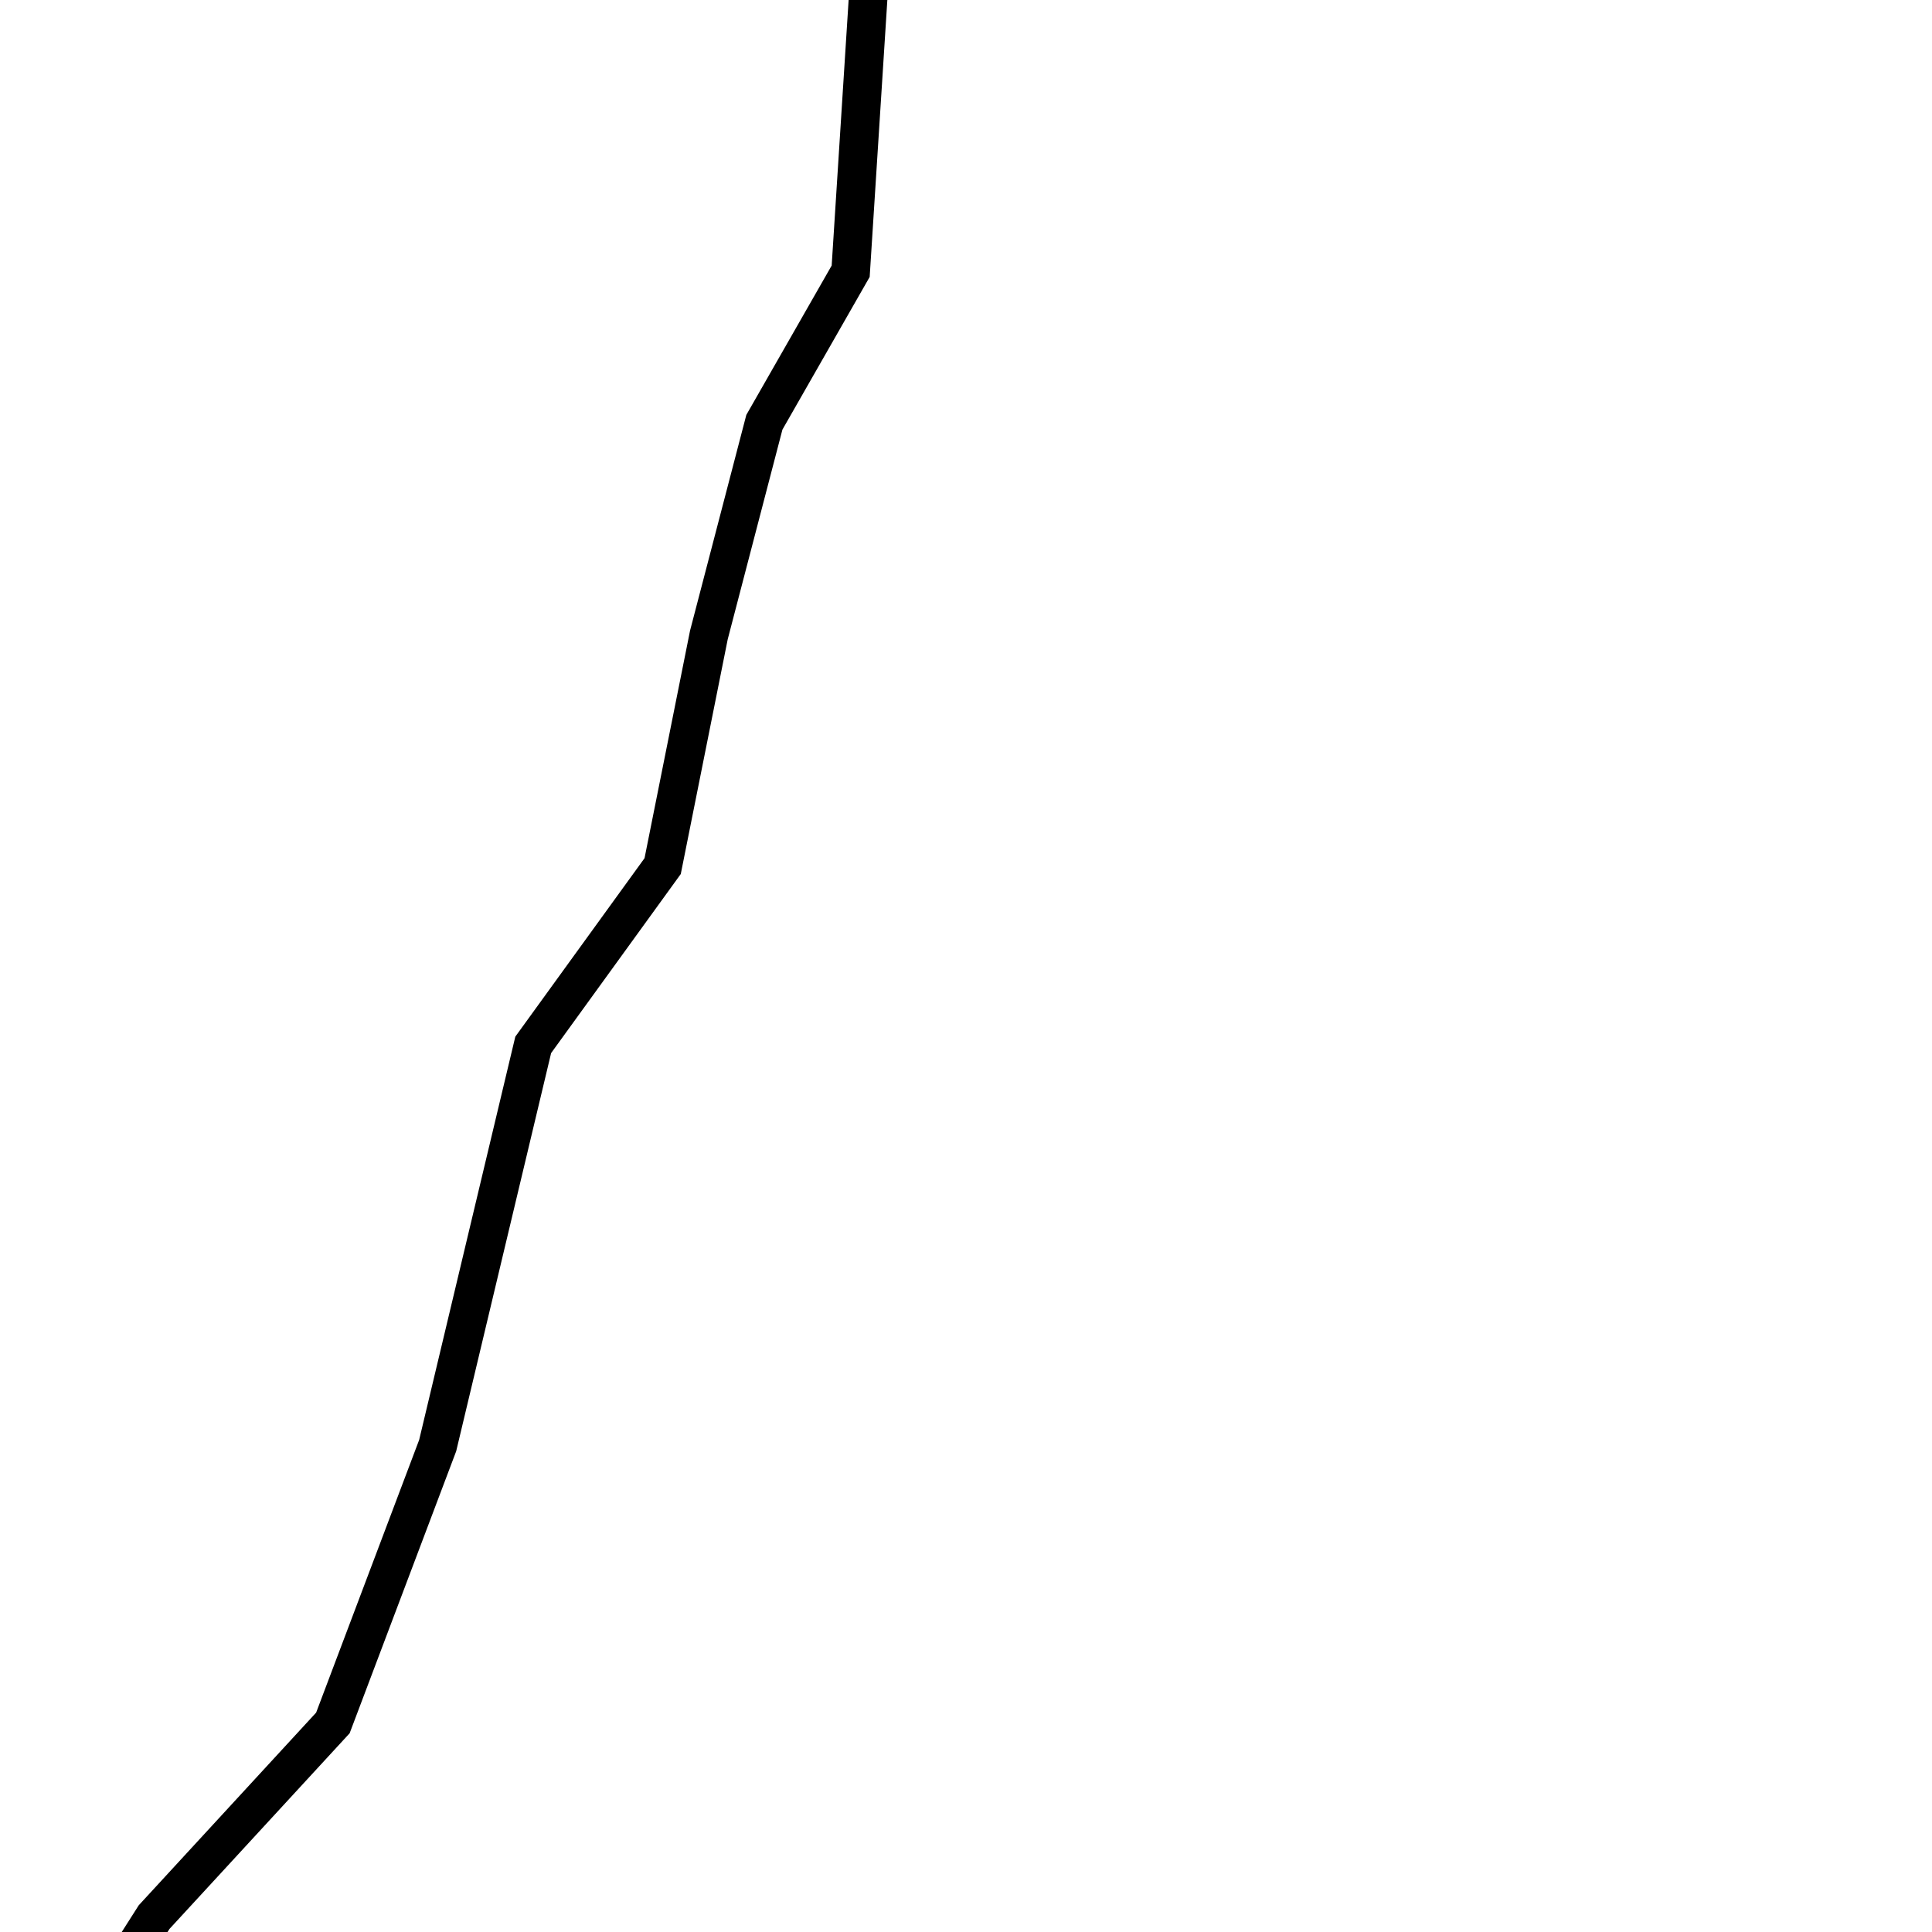
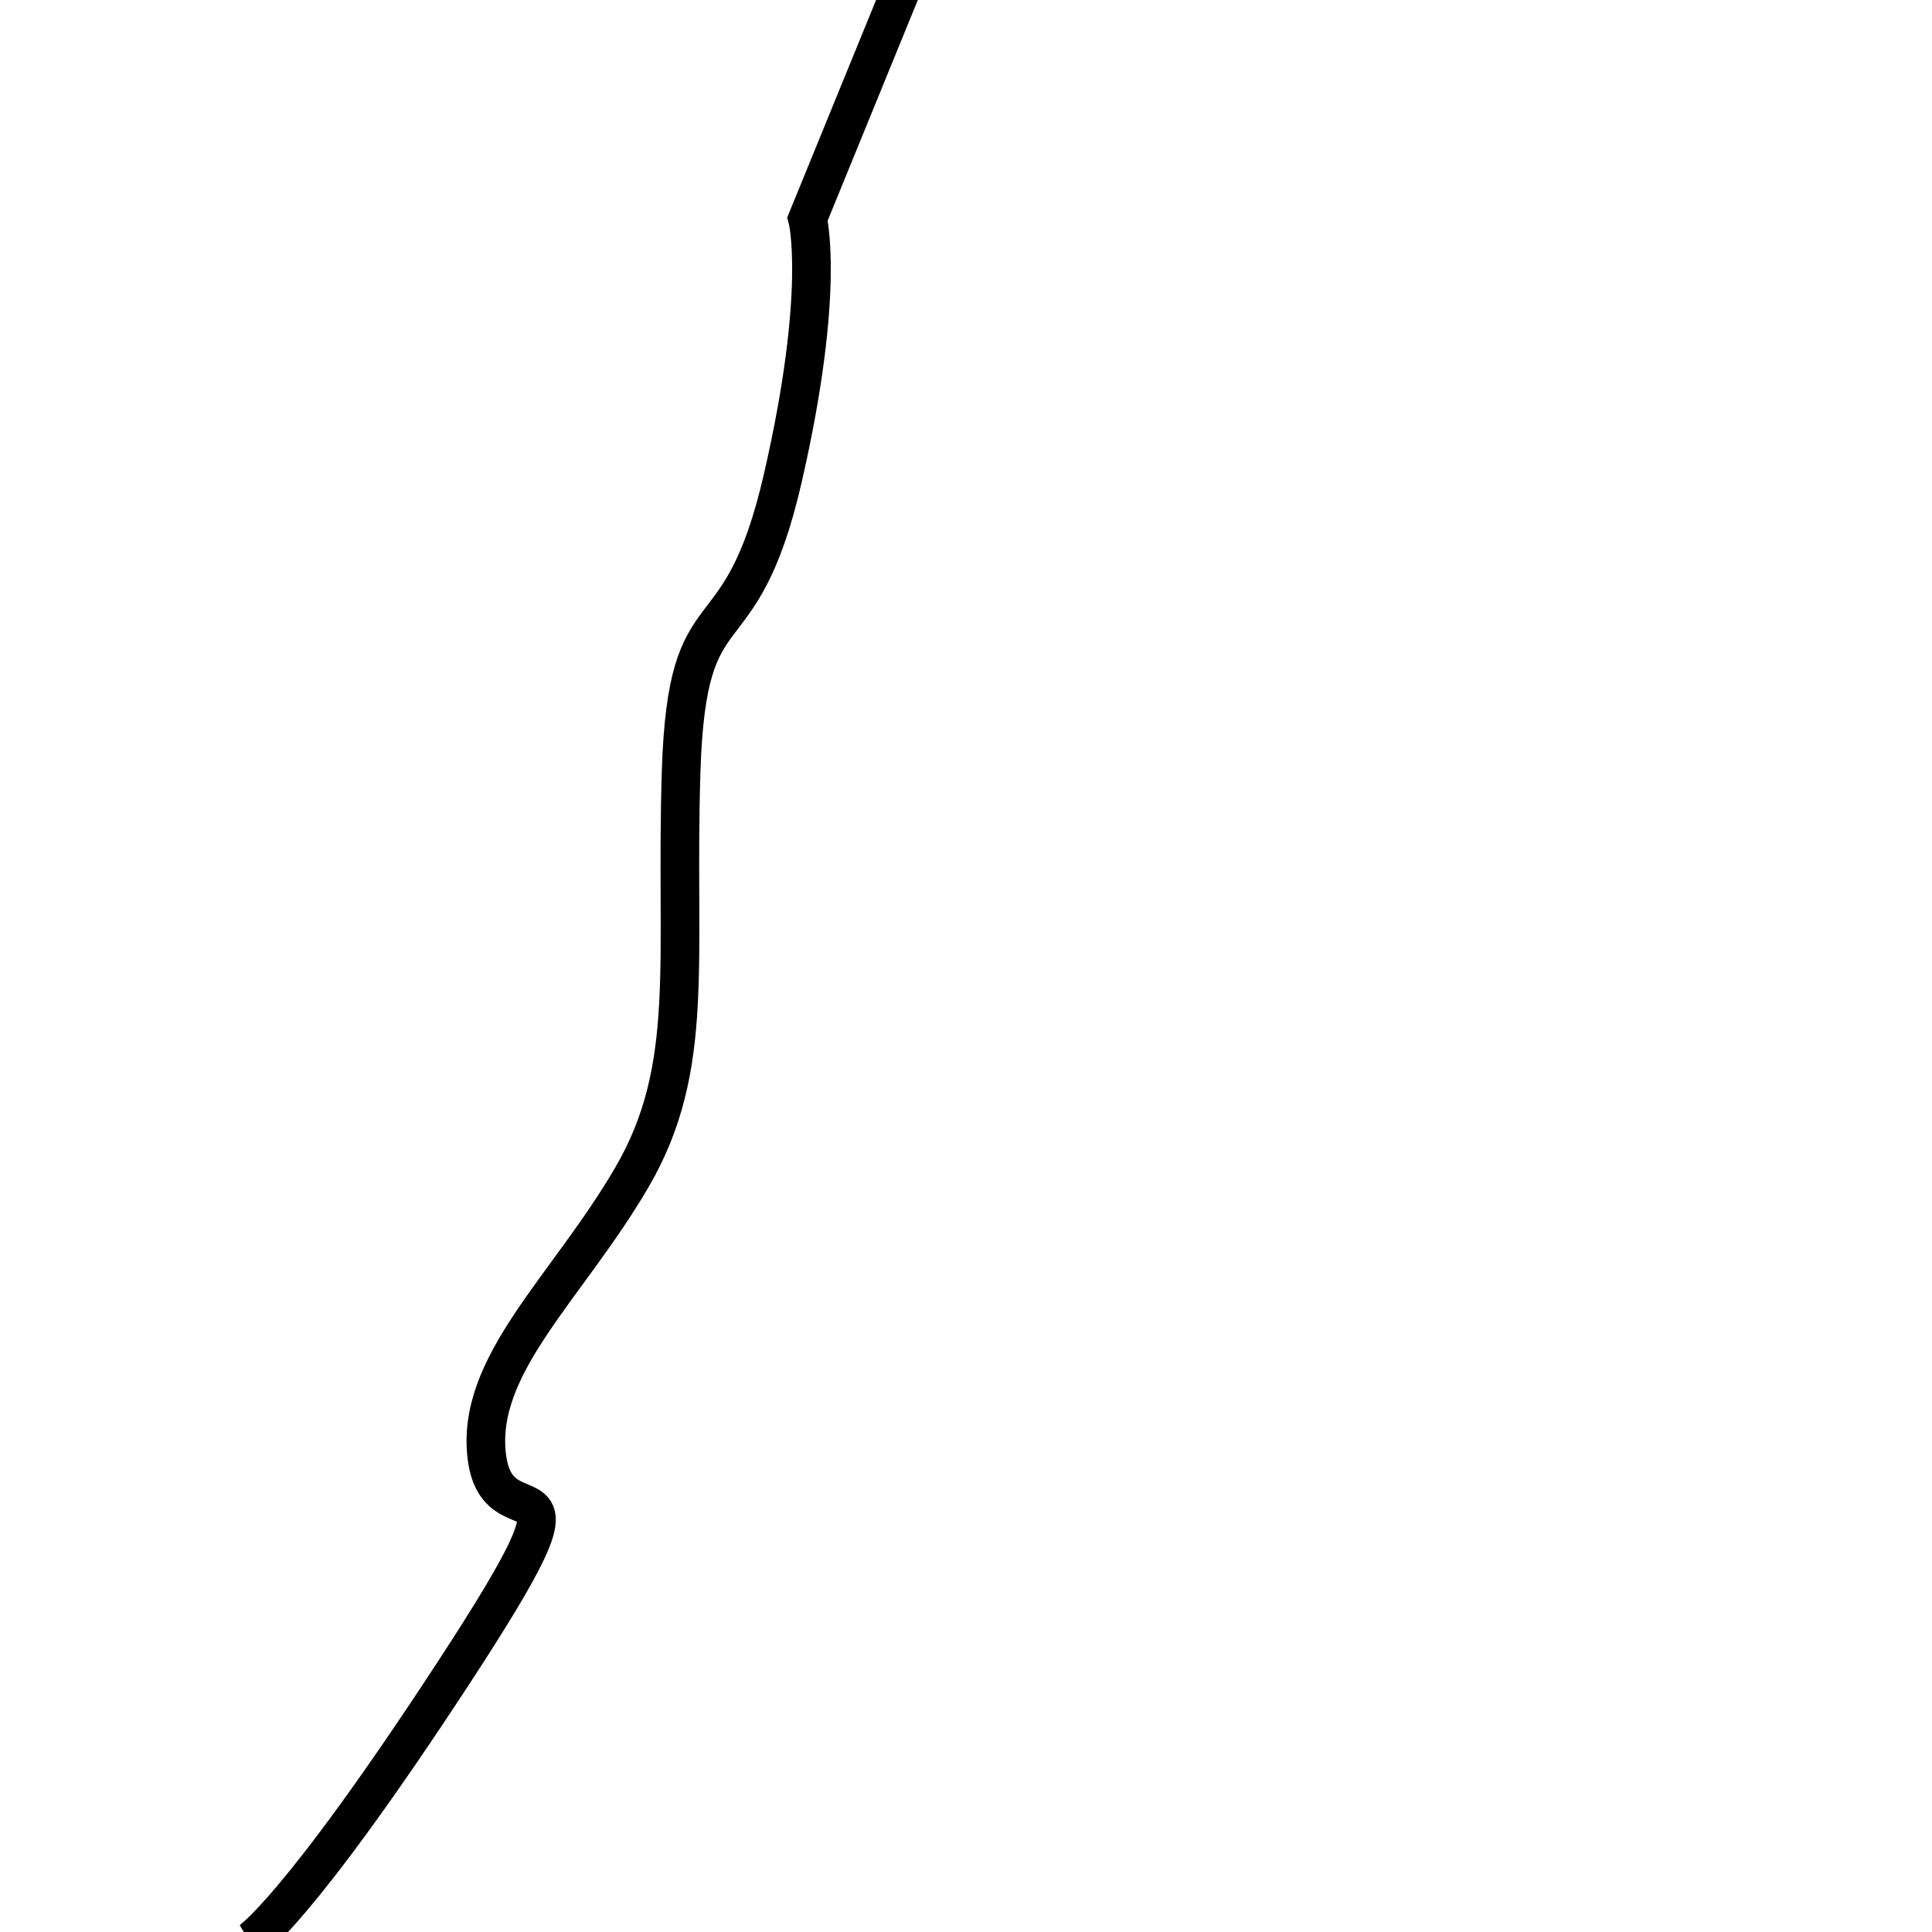
<svg xmlns="http://www.w3.org/2000/svg" width="100mm" height="100mm" viewBox="0 0 100 100" version="1.1" id="svg1">
  <defs id="defs1" />
  <g id="layer1">
-     <path style="fill:none;stroke-width:2;stroke:#000000;stroke-opacity:1;stroke-dasharray:none" d="M 44.988,-0.957 44.031,14.039 39.564,21.856 36.692,32.864 34.299,44.829 27.599,54.082 22.654,74.821 17.23,89.179 7.977,99.229 6.86,100.984" id="path1" />
+     <path style="fill:none;stroke:#000000;stroke-width:2;stroke-dasharray:none;stroke-opacity:1" d="m 47.86,-3.51 -6.062,14.837 c 0,0 0.957,3.669 -1.276,13.401 -2.233,9.731 -4.946,5.265 -5.265,15.156 -0.319,9.891 0.798,15.315 -2.553,21.058 -3.35,5.743 -8.136,9.731 -7.498,14.517 0.638,4.786 6.381,-1.276 -1.755,11.167 -8.136,12.444 -10.529,13.879 -10.529,13.879 v 0 0" id="path2" />
  </g>
</svg>
